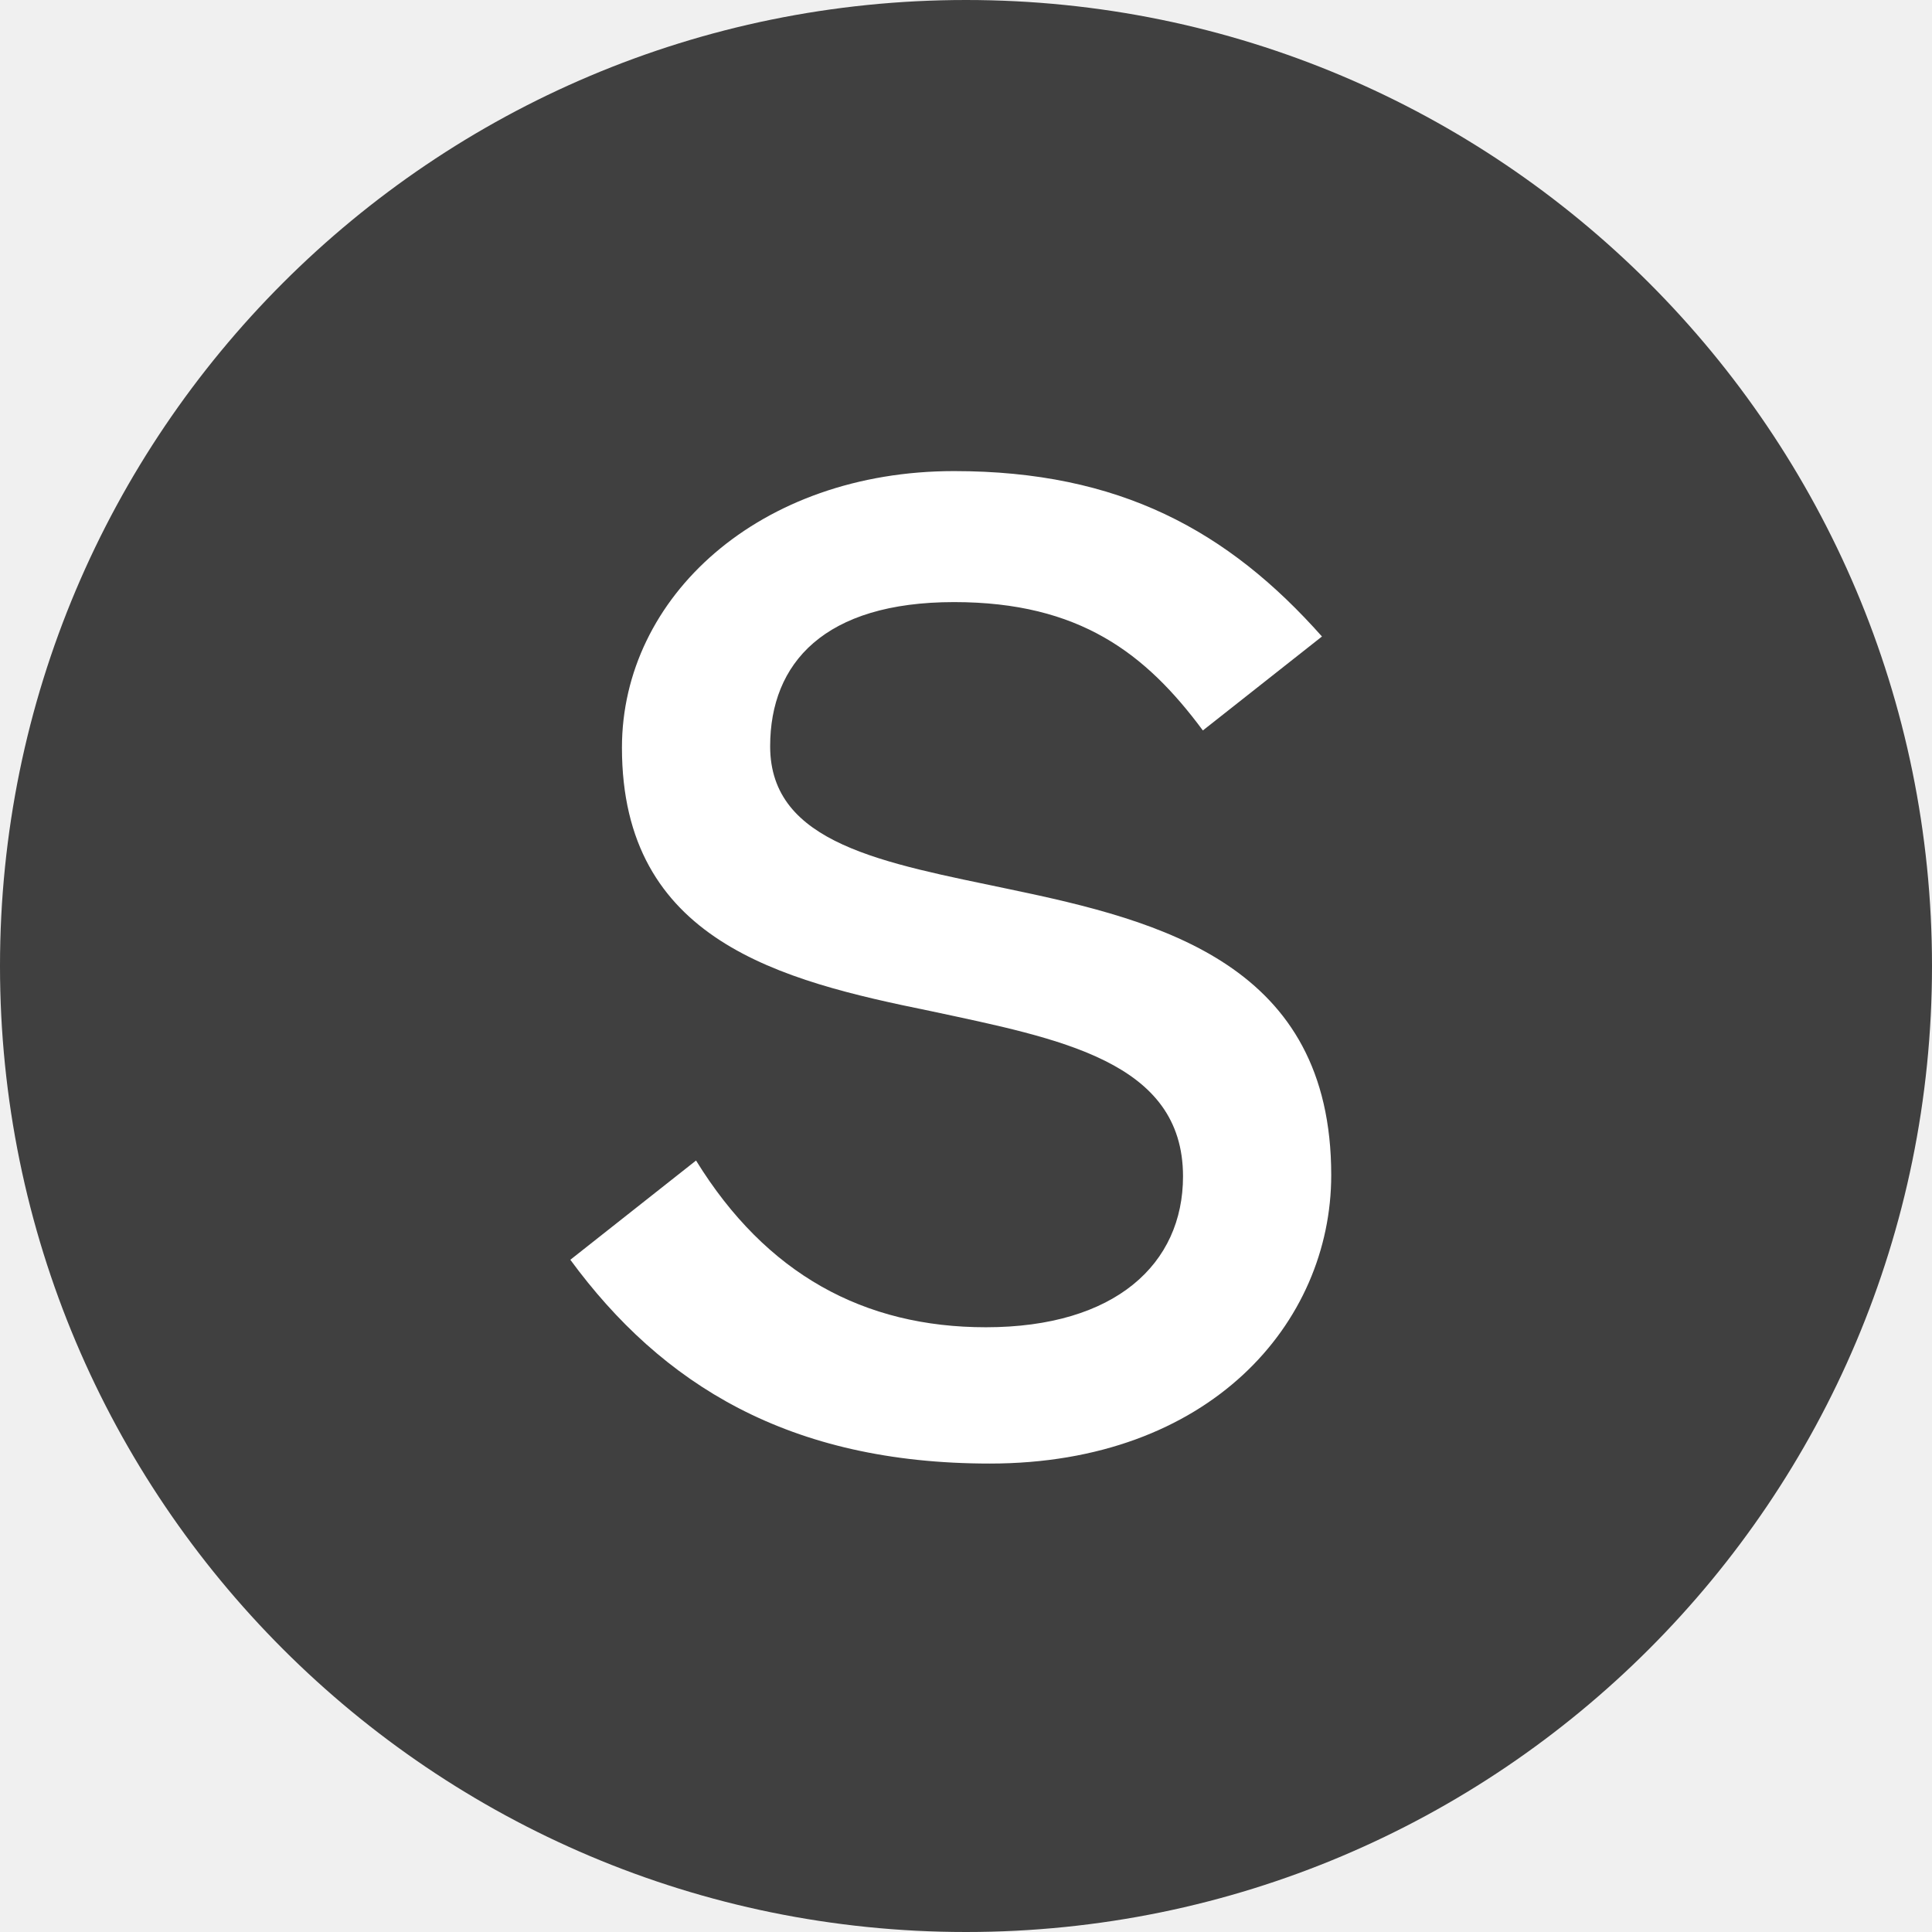
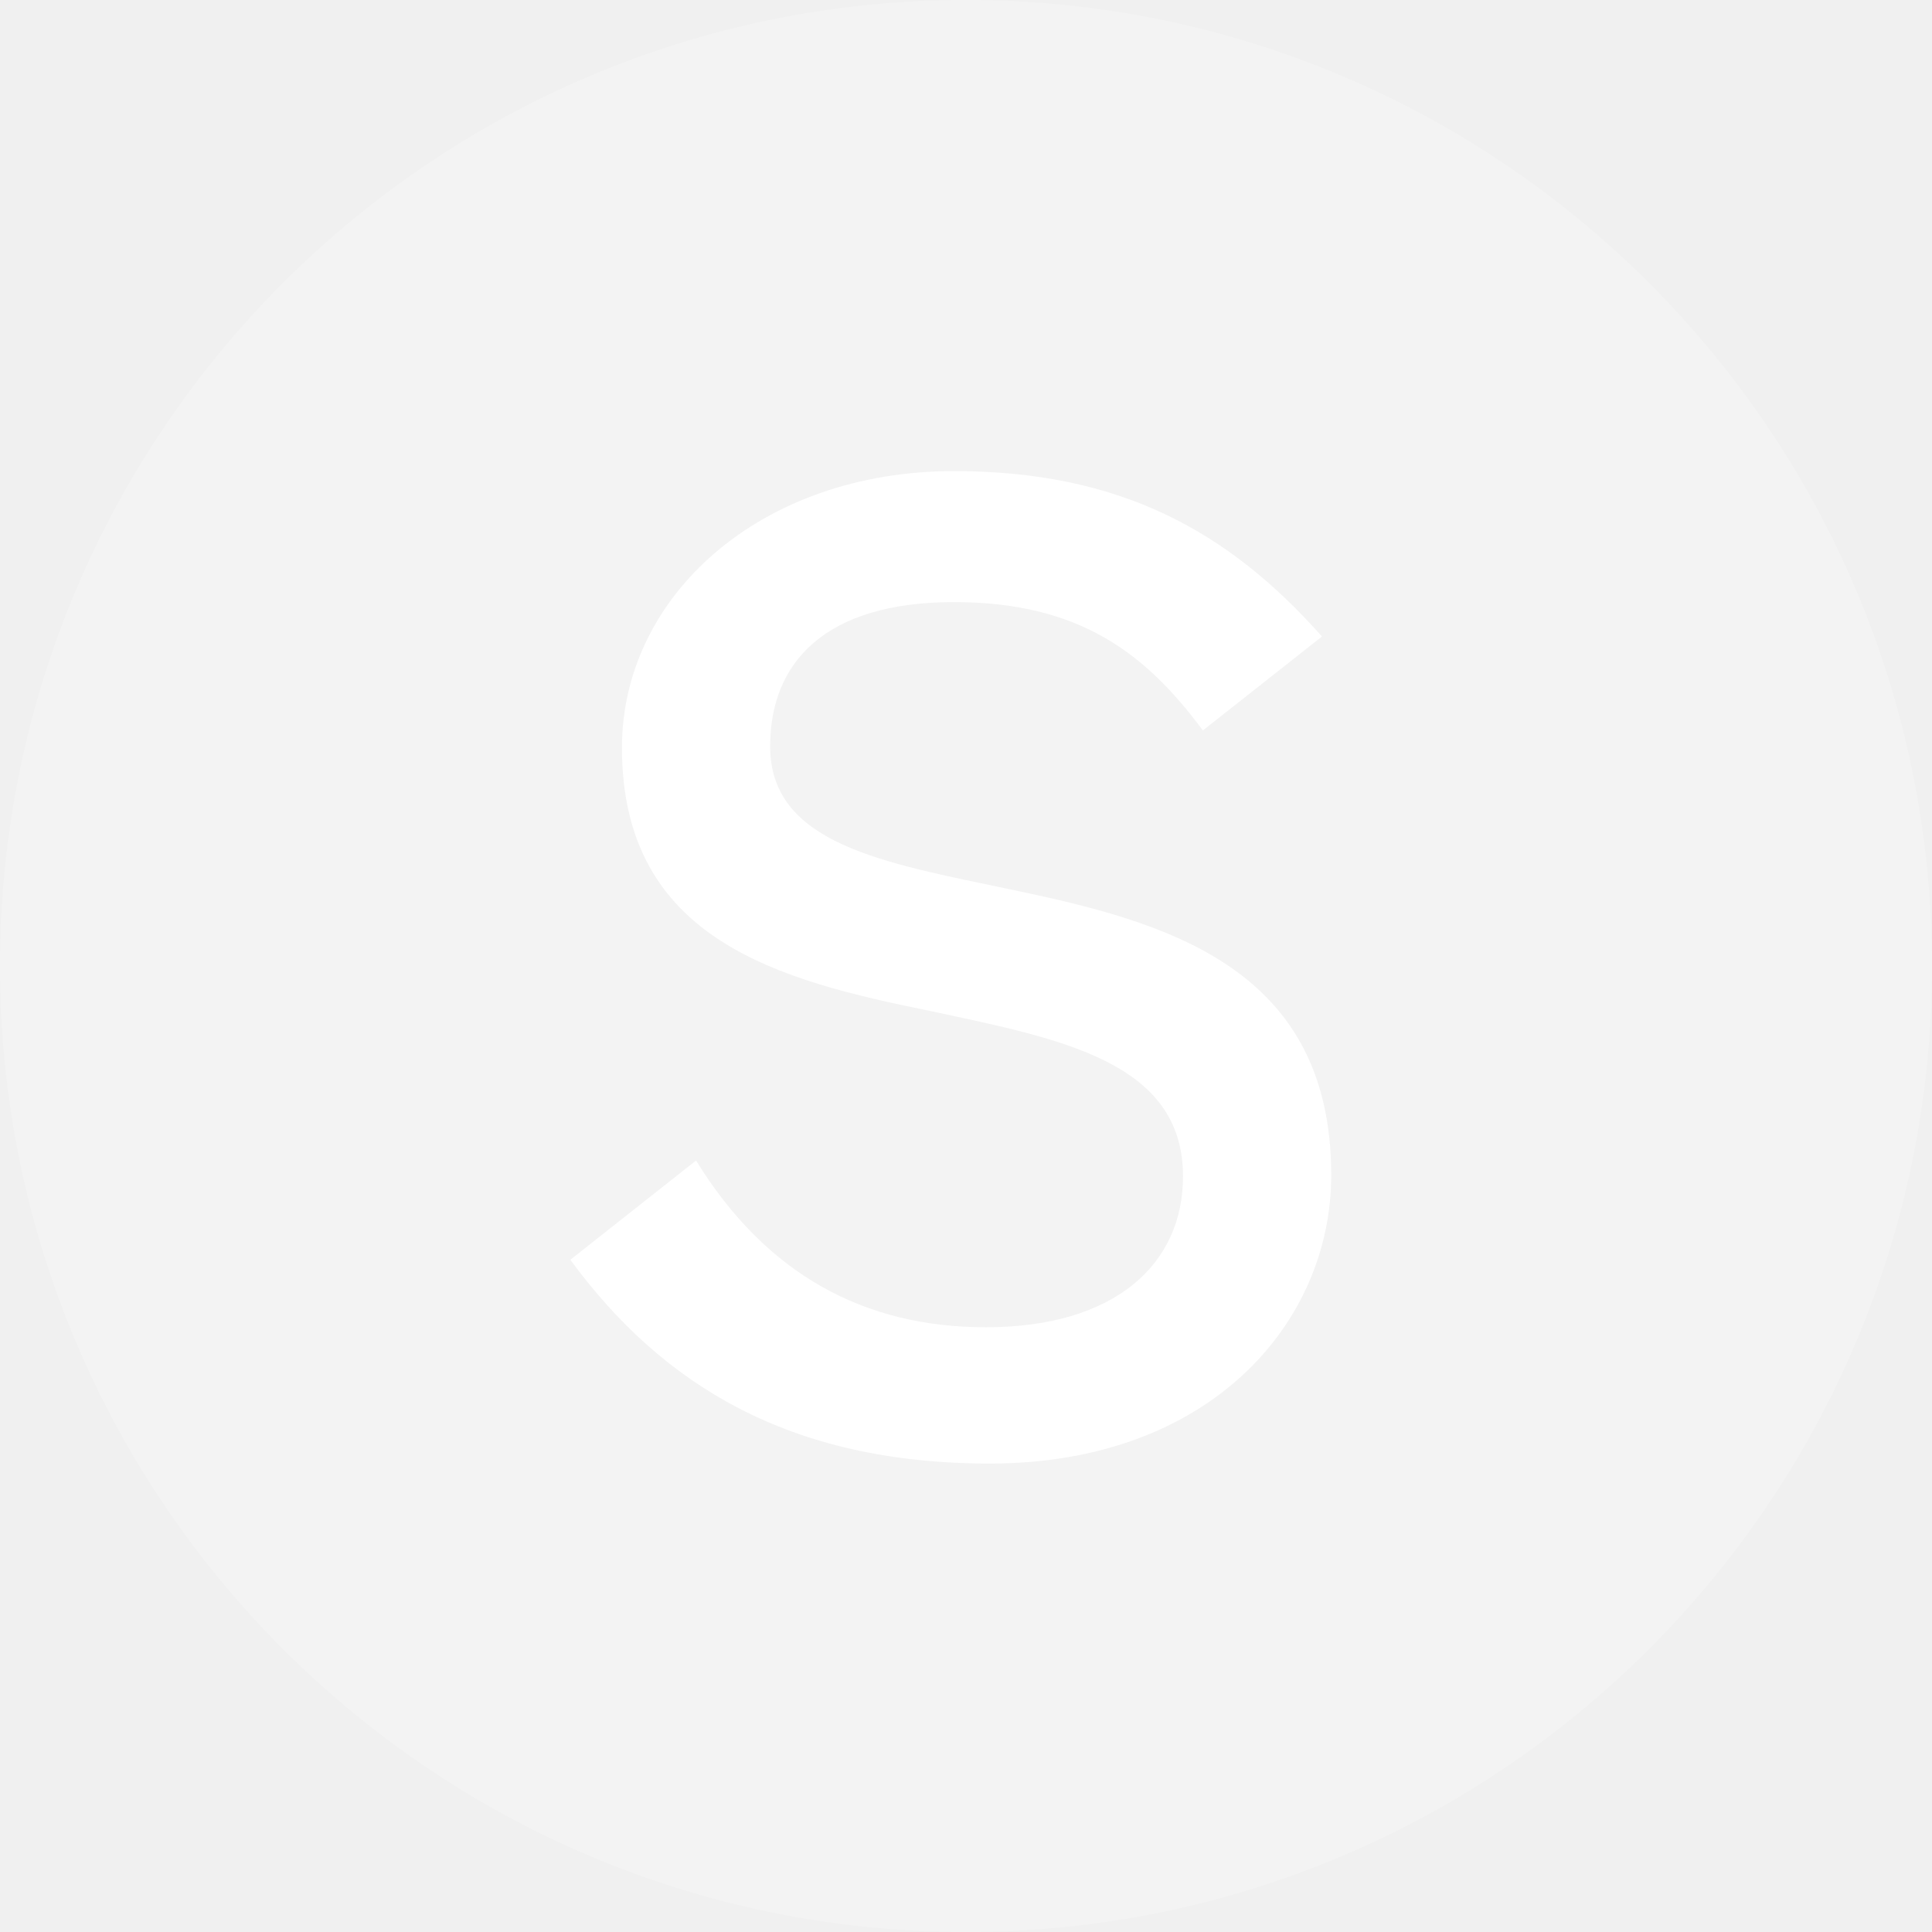
<svg xmlns="http://www.w3.org/2000/svg" xml:space="preserve" viewBox="0 0 292 292" aria-hidden="true">
-   <circle fill="#404040" cx="146" cy="146" r="146" />
+   <circle fill="rgba(255,255,255,0.2)" cx="146" cy="146" r="146" />
  <path fill="#FFF" d="m86.2 190.4 19-15c10.6 17.2 25.4 25.2 43.8 25.2 19.6 0 29.8-9.6 29.8-22.8 0-17.4-18.6-20.8-38.2-25C118 148.2 94 142.2 94 113c0-22.8 20.8-41.8 50.2-41.8 25 0 41.4 9 55.6 25l-18 14.2C173.2 98.8 163.2 91 144.2 91c-19.6 0-27.8 9.2-27.8 21.8 0 14.8 17.2 17.6 36.2 21.6 23 4.8 48.6 11.4 48.6 43.2 0 22.4-18.4 43.6-51.6 43.6-30.4 0-49.6-12-63.4-30.8z" />
</svg>
